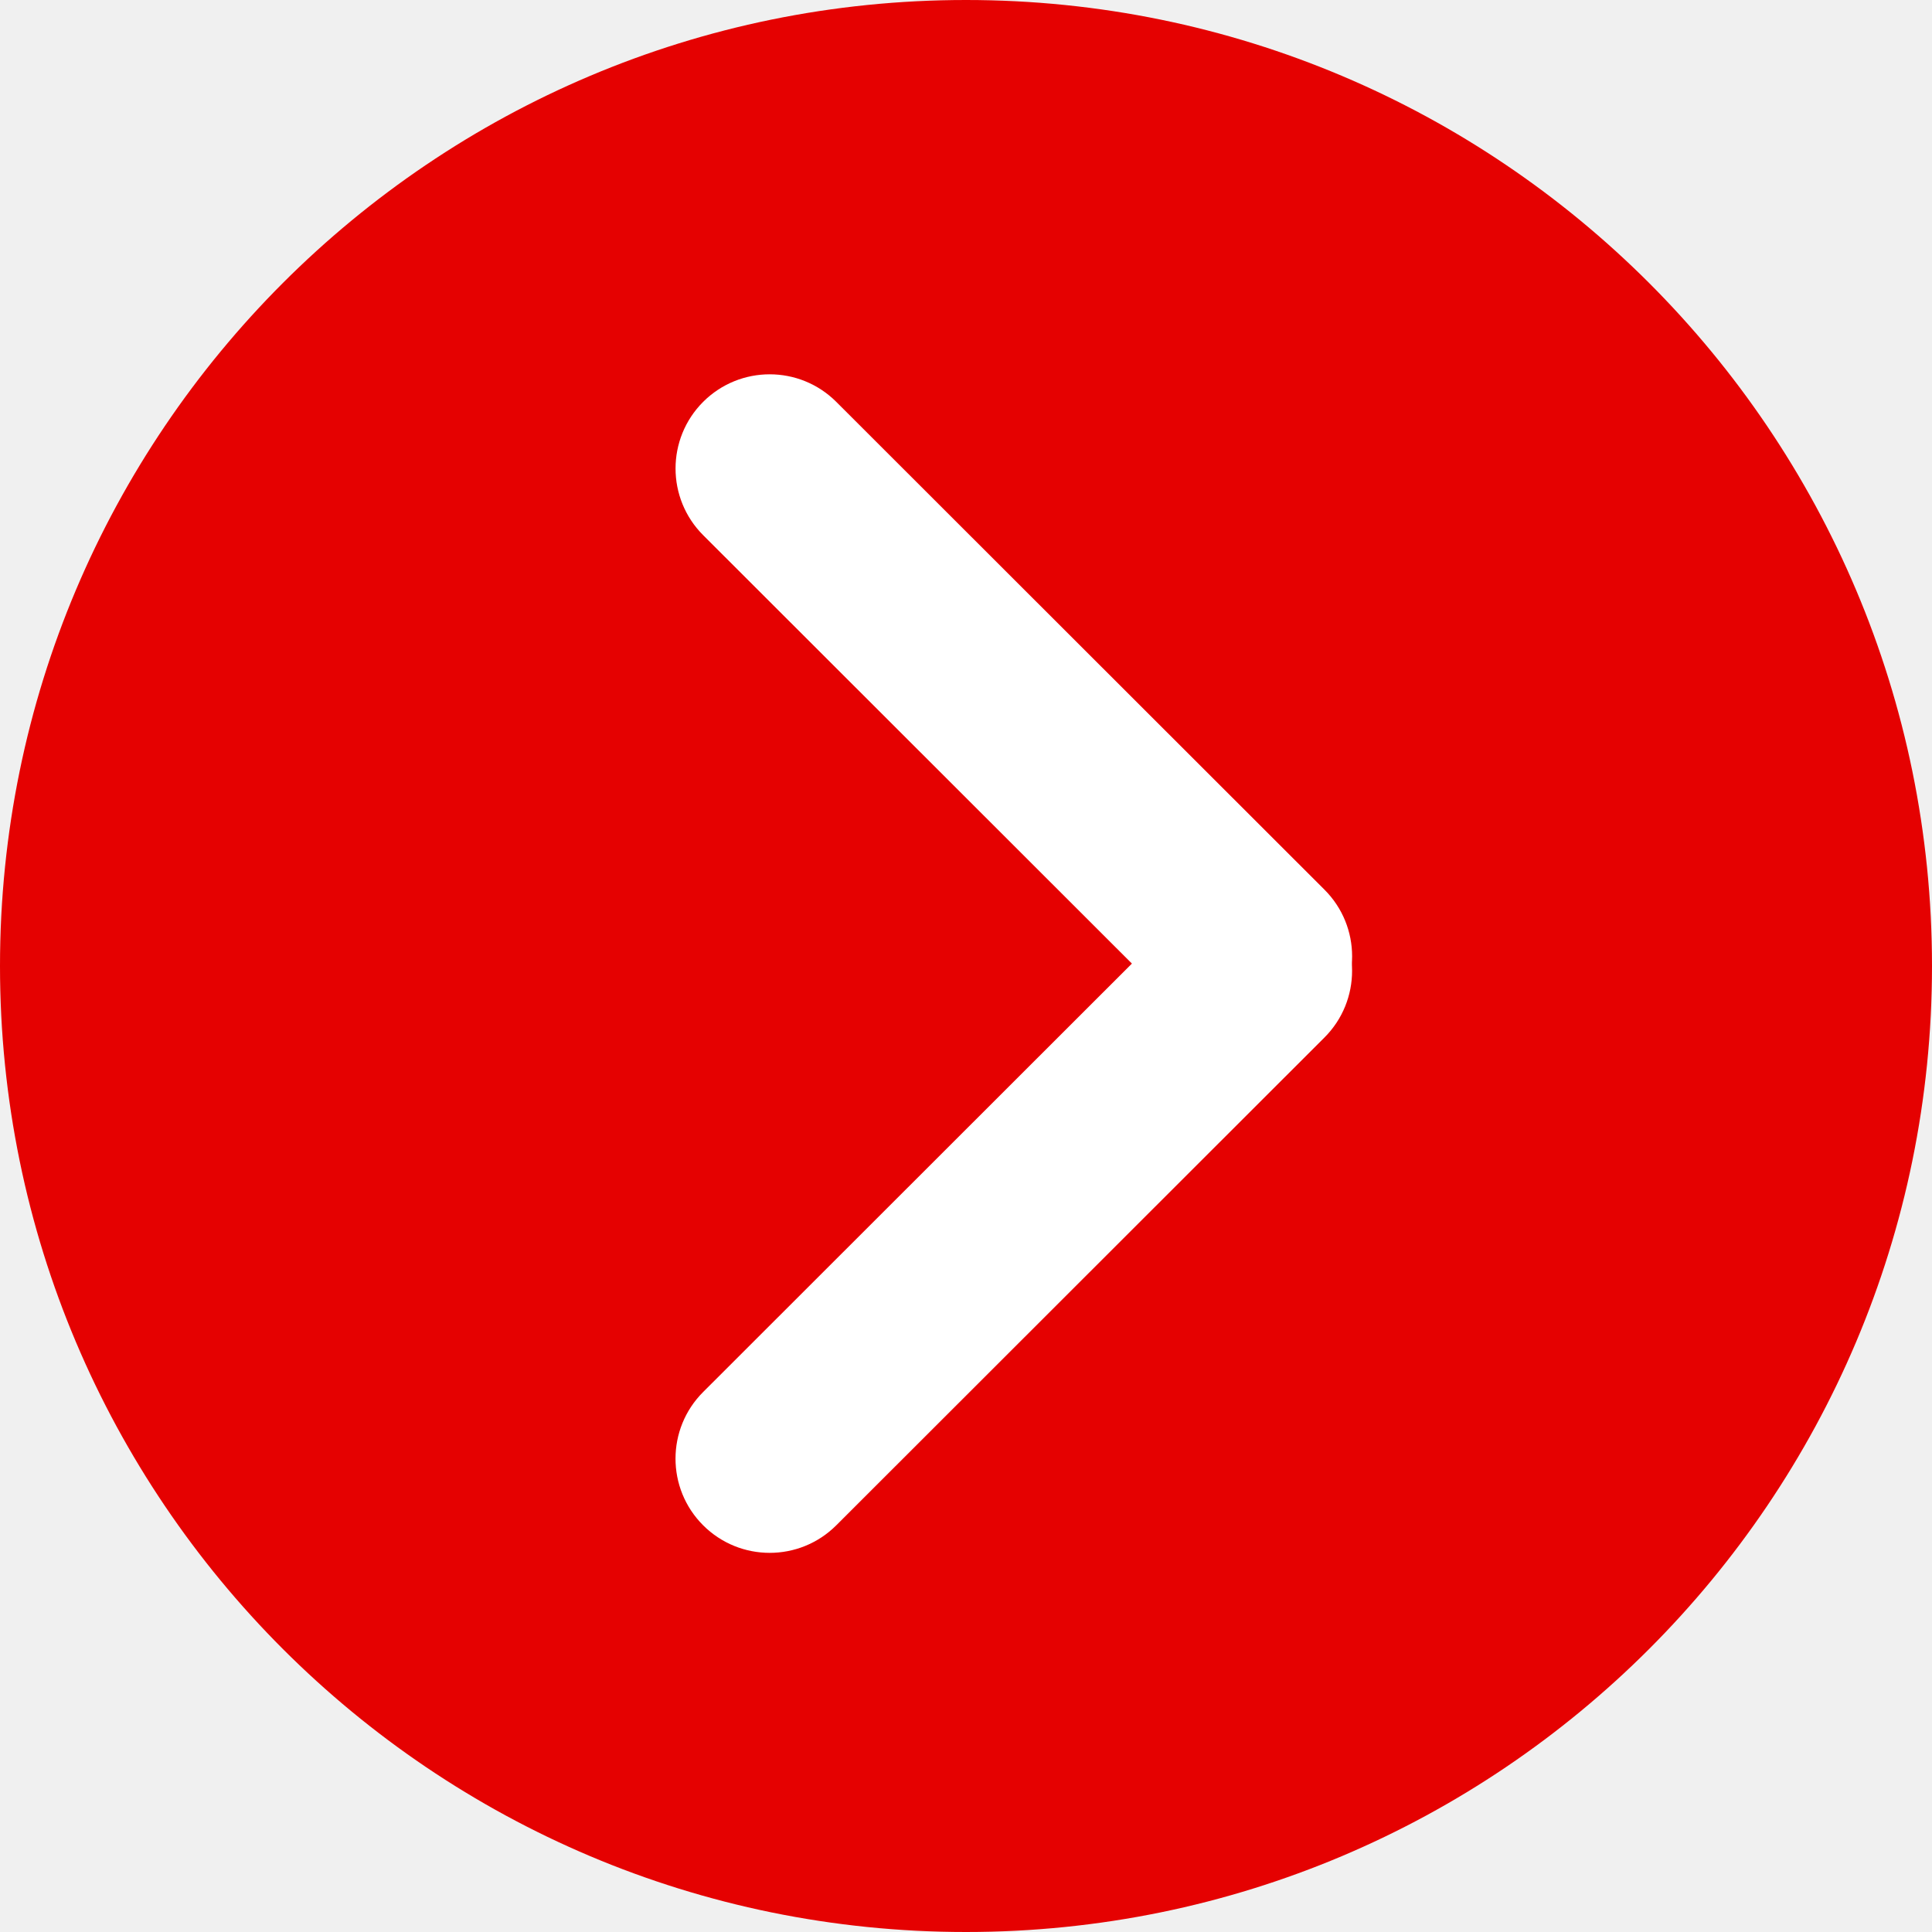
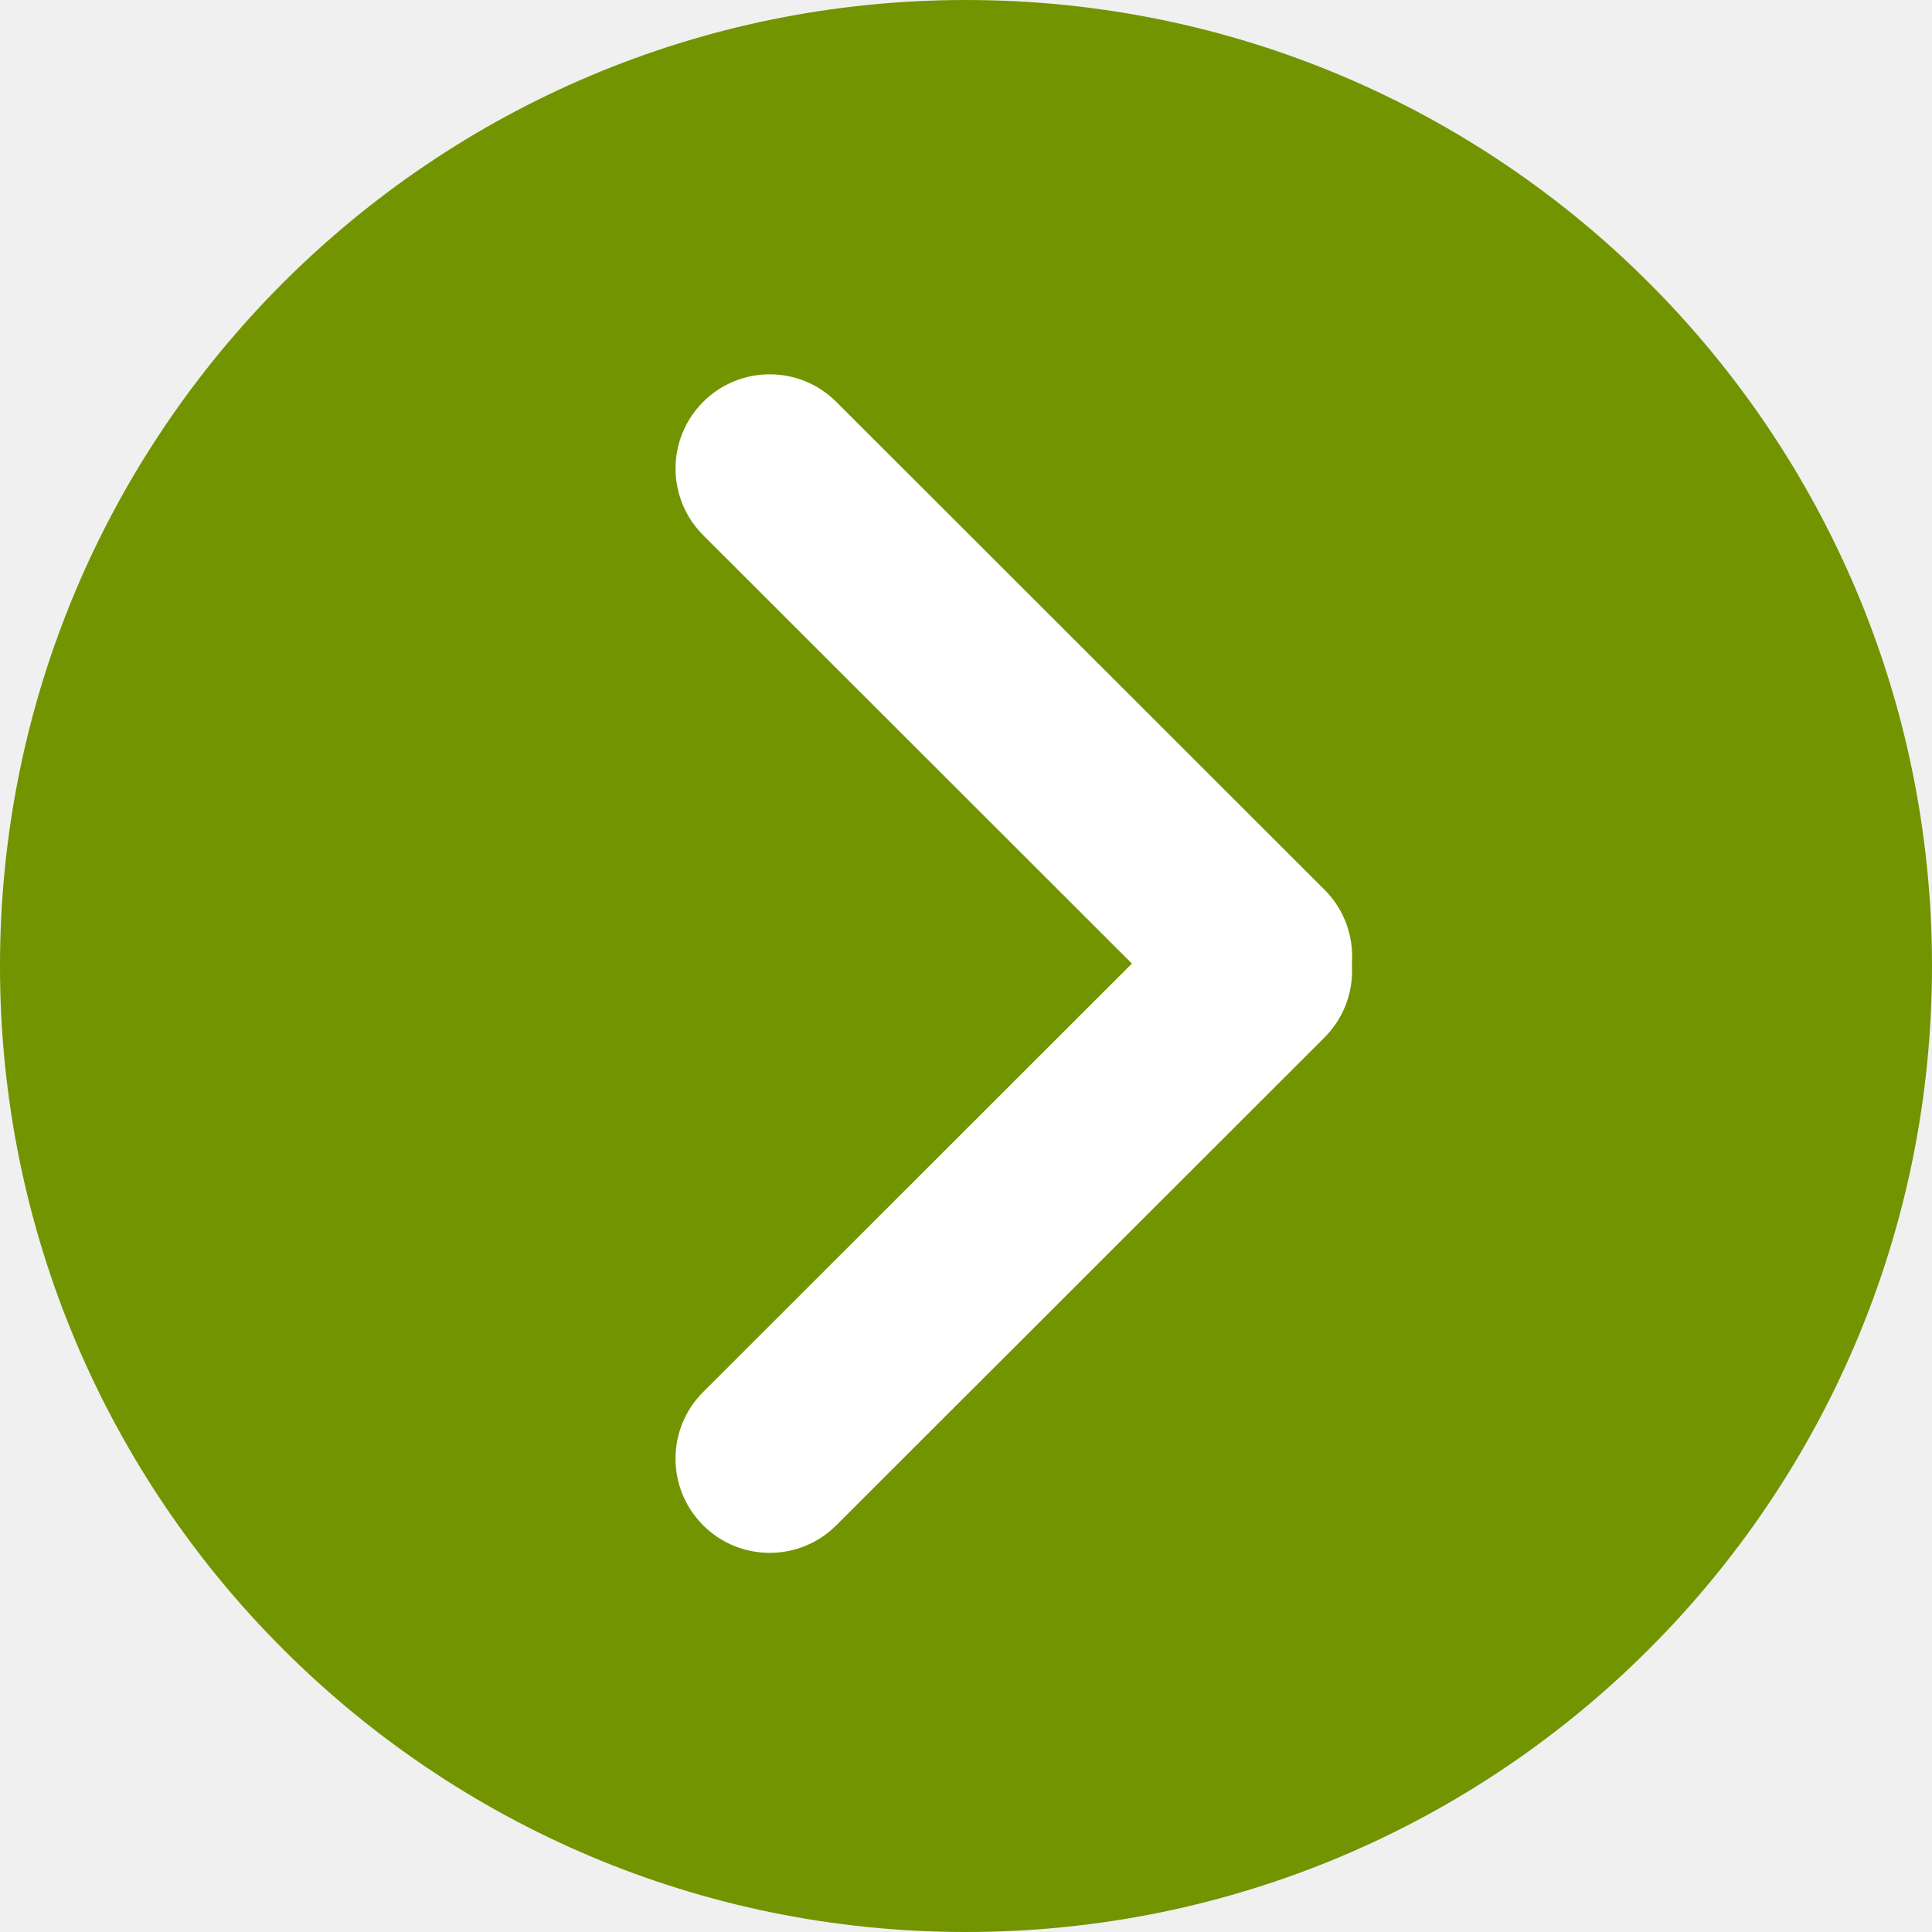
<svg xmlns="http://www.w3.org/2000/svg" width="20" height="20" viewBox="0 0 20 20">
  <defs>
    <style>
      .cls-1 {
-         fill: #e50101;
+         fill: #729400;
      }

      .cls-2 {
        fill: #fff;
        fill-rule: evenodd;
      }
    </style>
  </defs>
  <circle class="cls-1" cx="10" cy="10" r="10" />
  <path class="cls-2" d="M406.279,2876.16a0.975,0.975,0,0,1,1.378,0l5.054,5.05a0.975,0.975,0,1,1-1.378,1.38l-5.054-5.05A0.976,0.976,0,0,1,406.279,2876.16Z" transform="translate(-399 -2872)" />
  <path class="cls-2" d="M412.711,2881.36a0.976,0.976,0,0,1,0,1.38l-5.054,5.05a0.975,0.975,0,1,1-1.378-1.38l5.054-5.05A0.975,0.975,0,0,1,412.711,2881.36Z" transform="translate(-399 -2872)" />
</svg>
